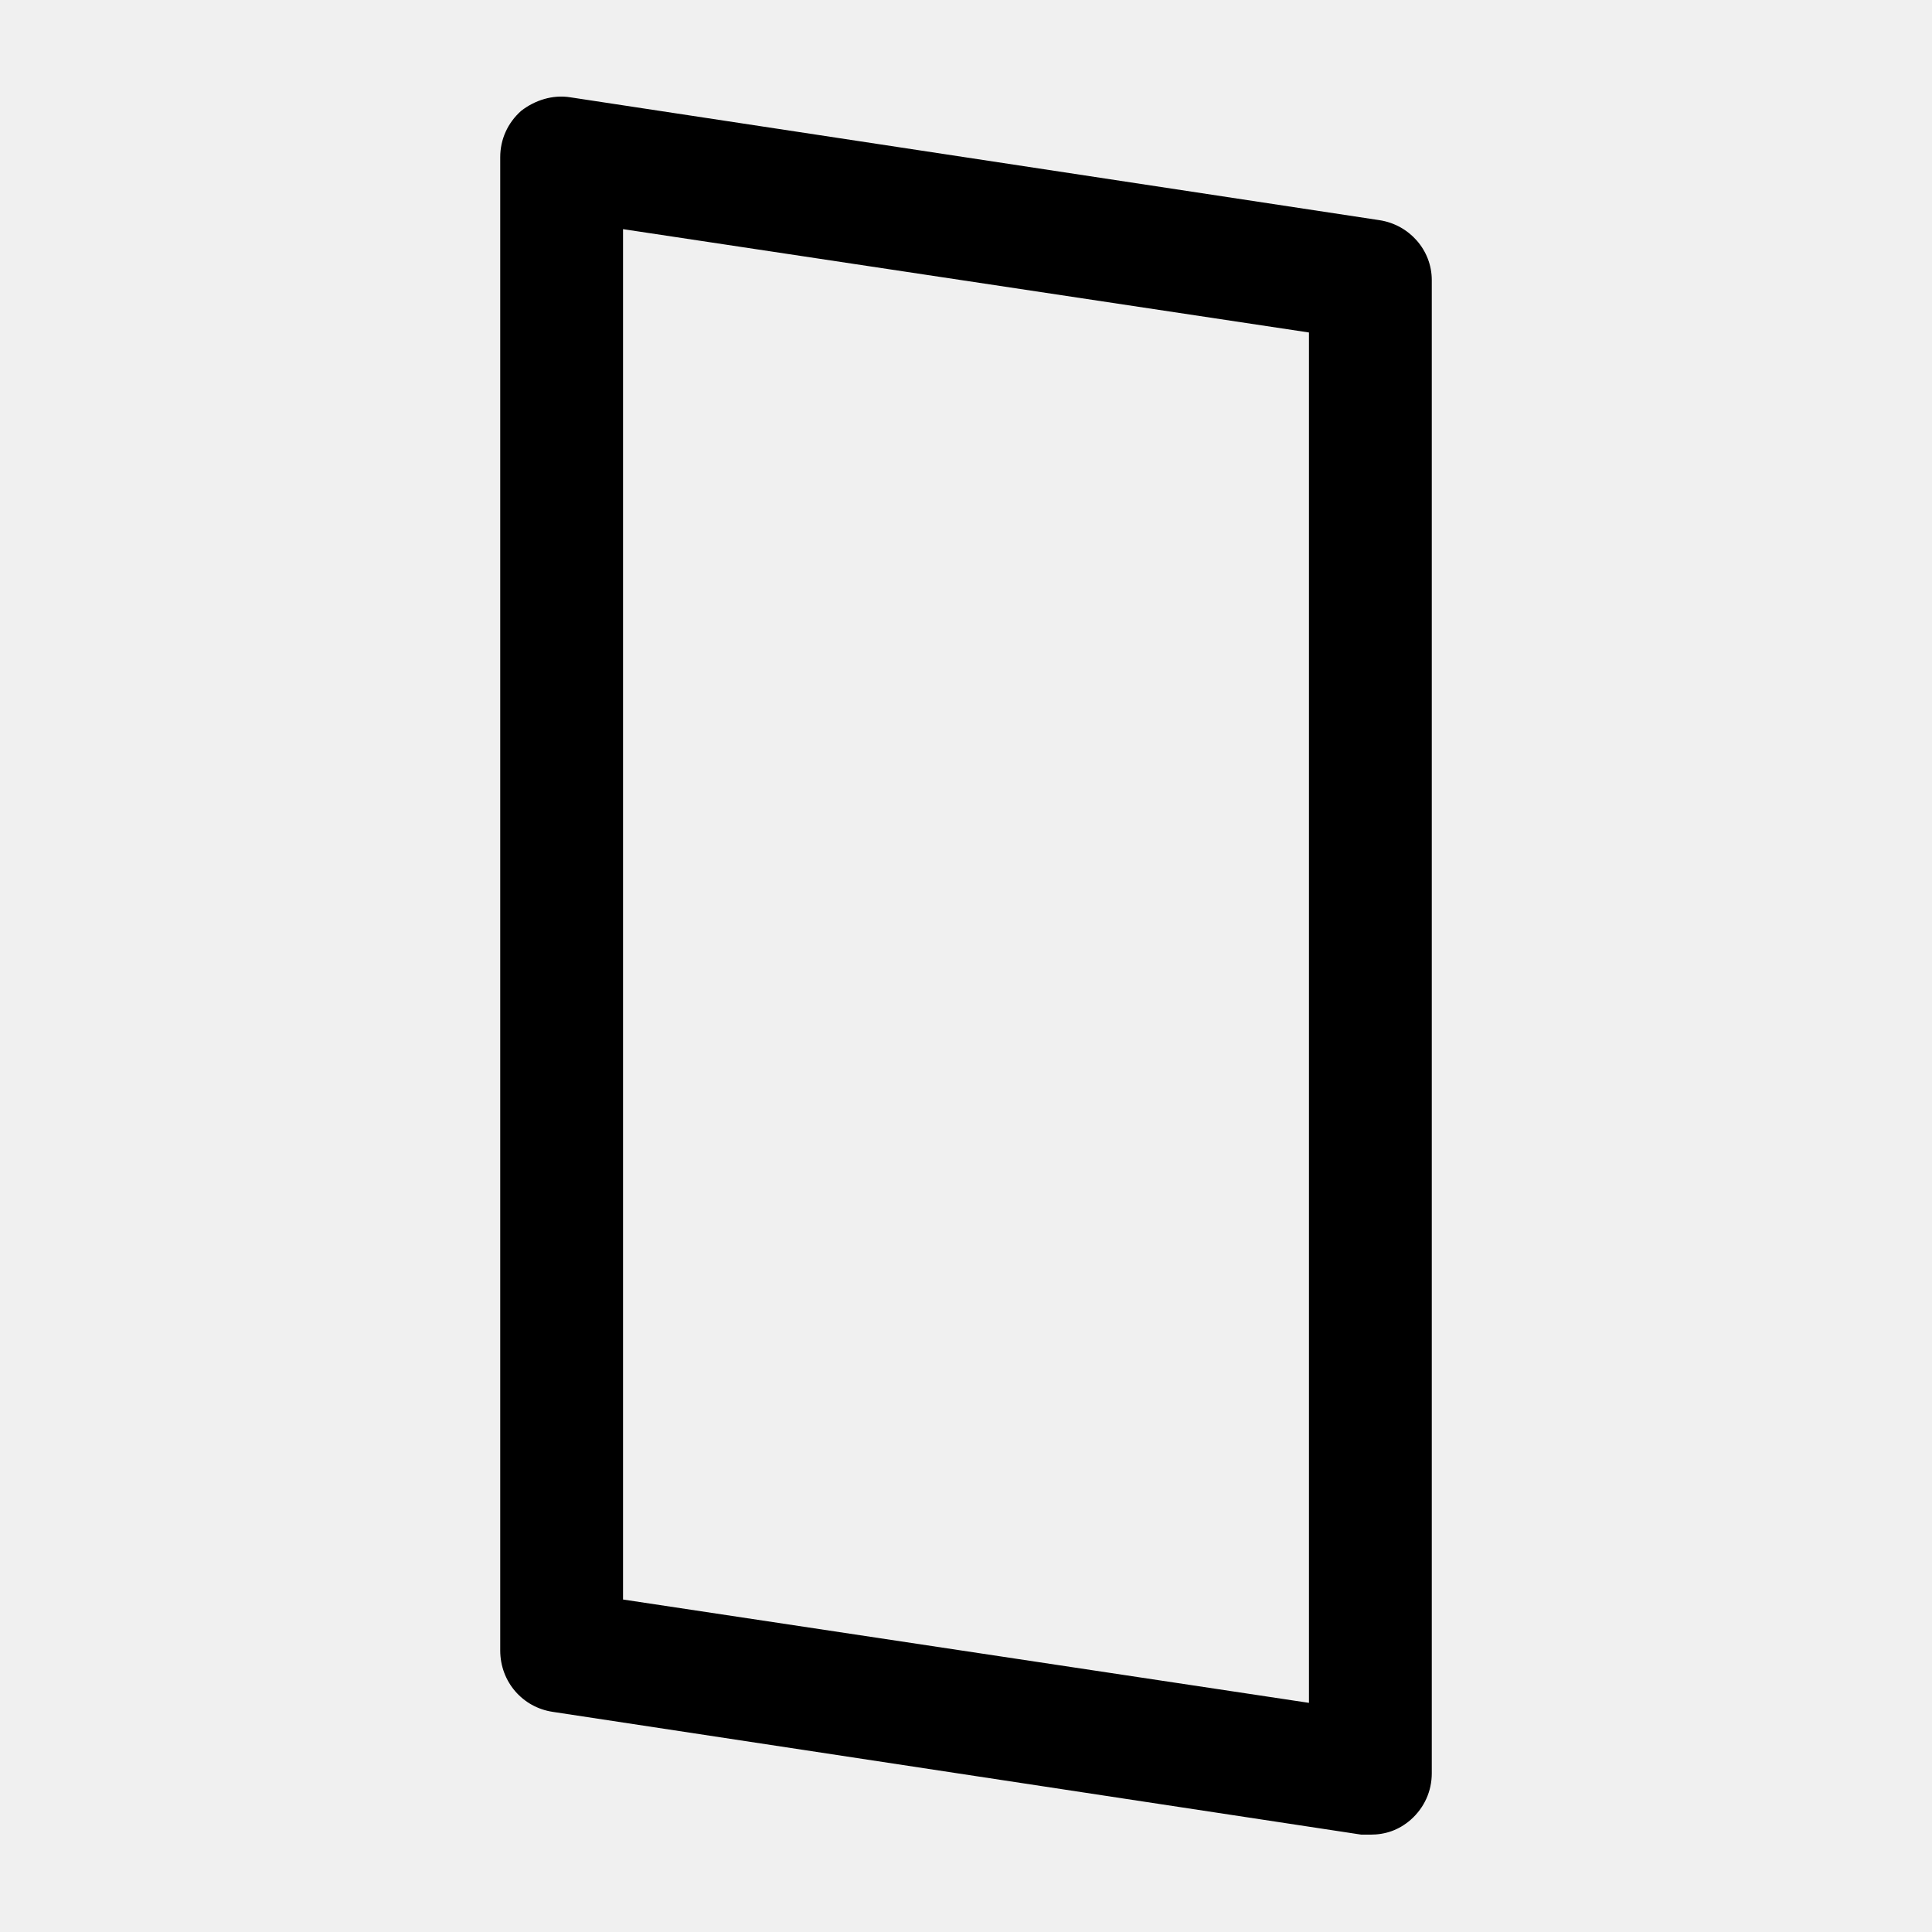
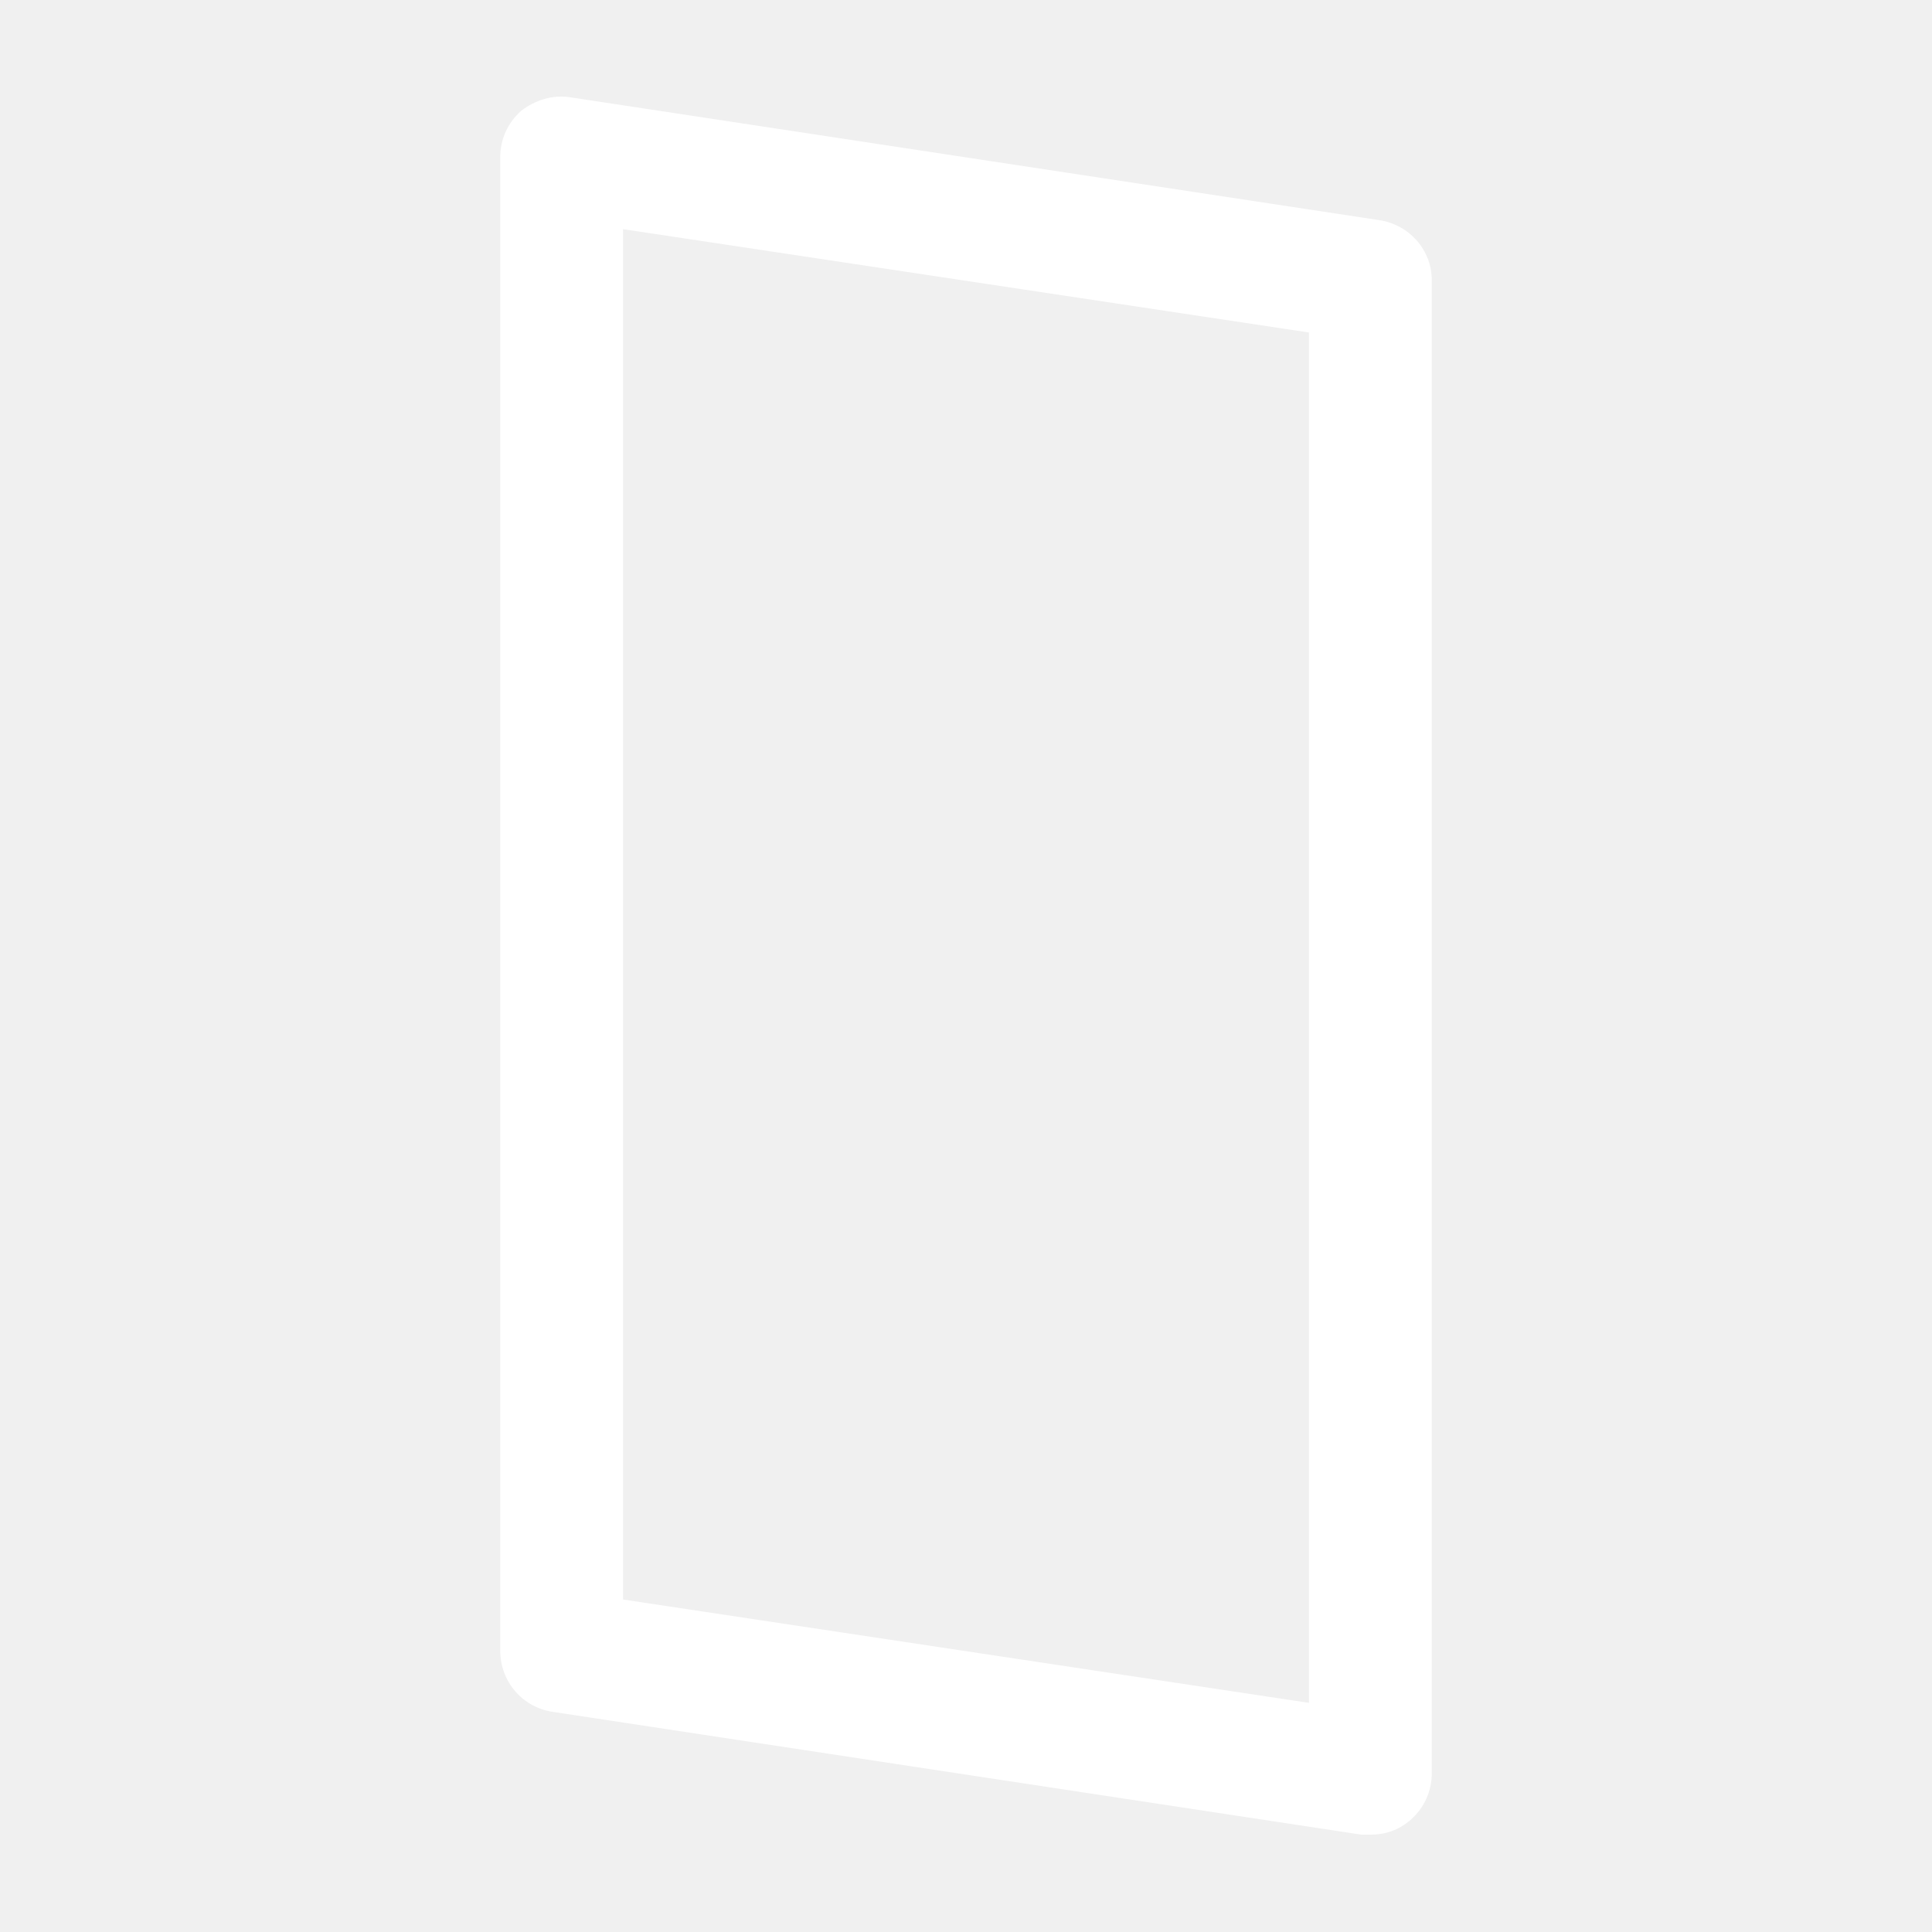
<svg xmlns="http://www.w3.org/2000/svg" version="1.1" viewBox="0 0 129 129" enable-background="new 0 0 129 129">
  <g>
-     <path d="m36.9,114.3l54,8.2c0.2,0 0.4,0 0.6,0 1,0 1.9-0.3 2.7-1 0.9-0.8 1.4-1.9 1.4-3.1v-99.7c0-2-1.5-3.7-3.5-4l-54-8.2c-1.2-0.2-2.4,0.2-3.3,0.9-0.9,0.8-1.4,1.9-1.4,3.1v99.7c-1.42109e-14,2.1 1.5,3.8 3.5,4.1zm4.7-99l45.8,6.9v91.5l-45.8-6.9v-91.5z" />
+     <path fill="white" d="m36.9,114.3l54,8.2c0.2,0 0.4,0 0.6,0 1,0 1.9-0.3 2.7-1 0.9-0.8 1.4-1.9 1.4-3.1v-99.7c0-2-1.5-3.7-3.5-4l-54-8.2c-1.2-0.2-2.4,0.2-3.3,0.9-0.9,0.8-1.4,1.9-1.4,3.1v99.7c-1.42109e-14,2.1 1.5,3.8 3.5,4.1zm4.7-99l45.8,6.9v91.5l-45.8-6.9v-91.5z" />
  </g>
</svg>
